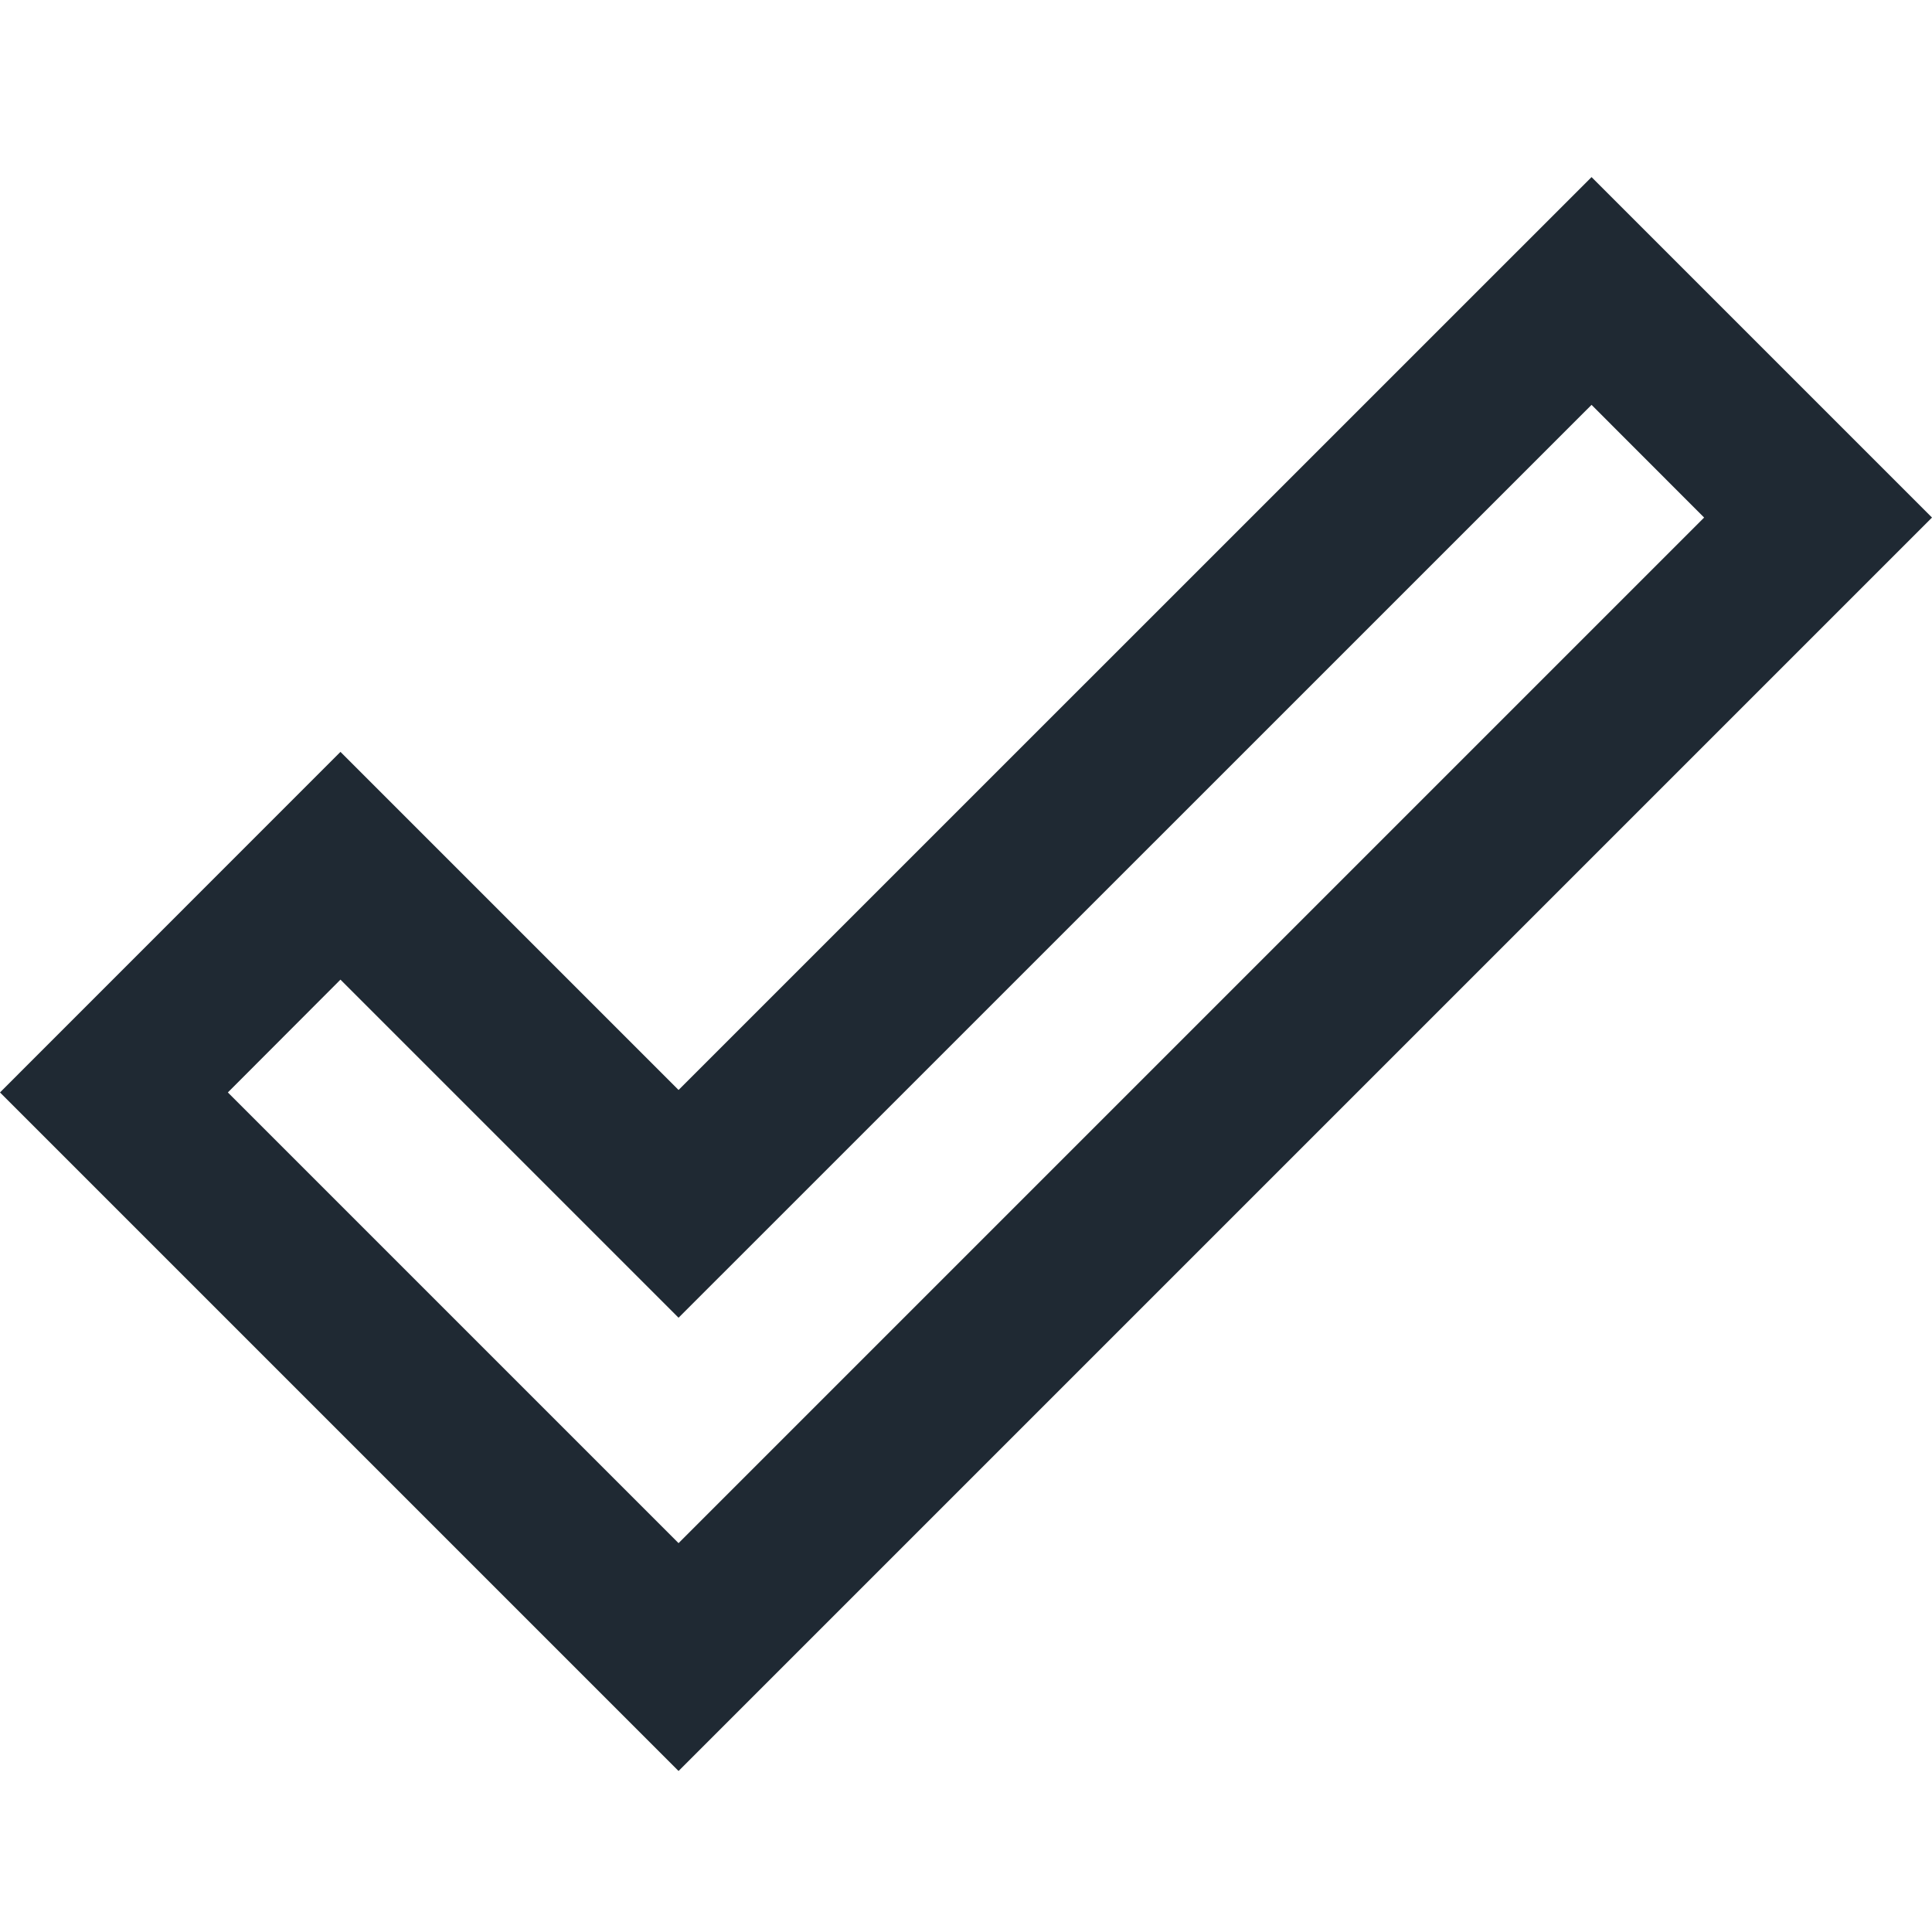
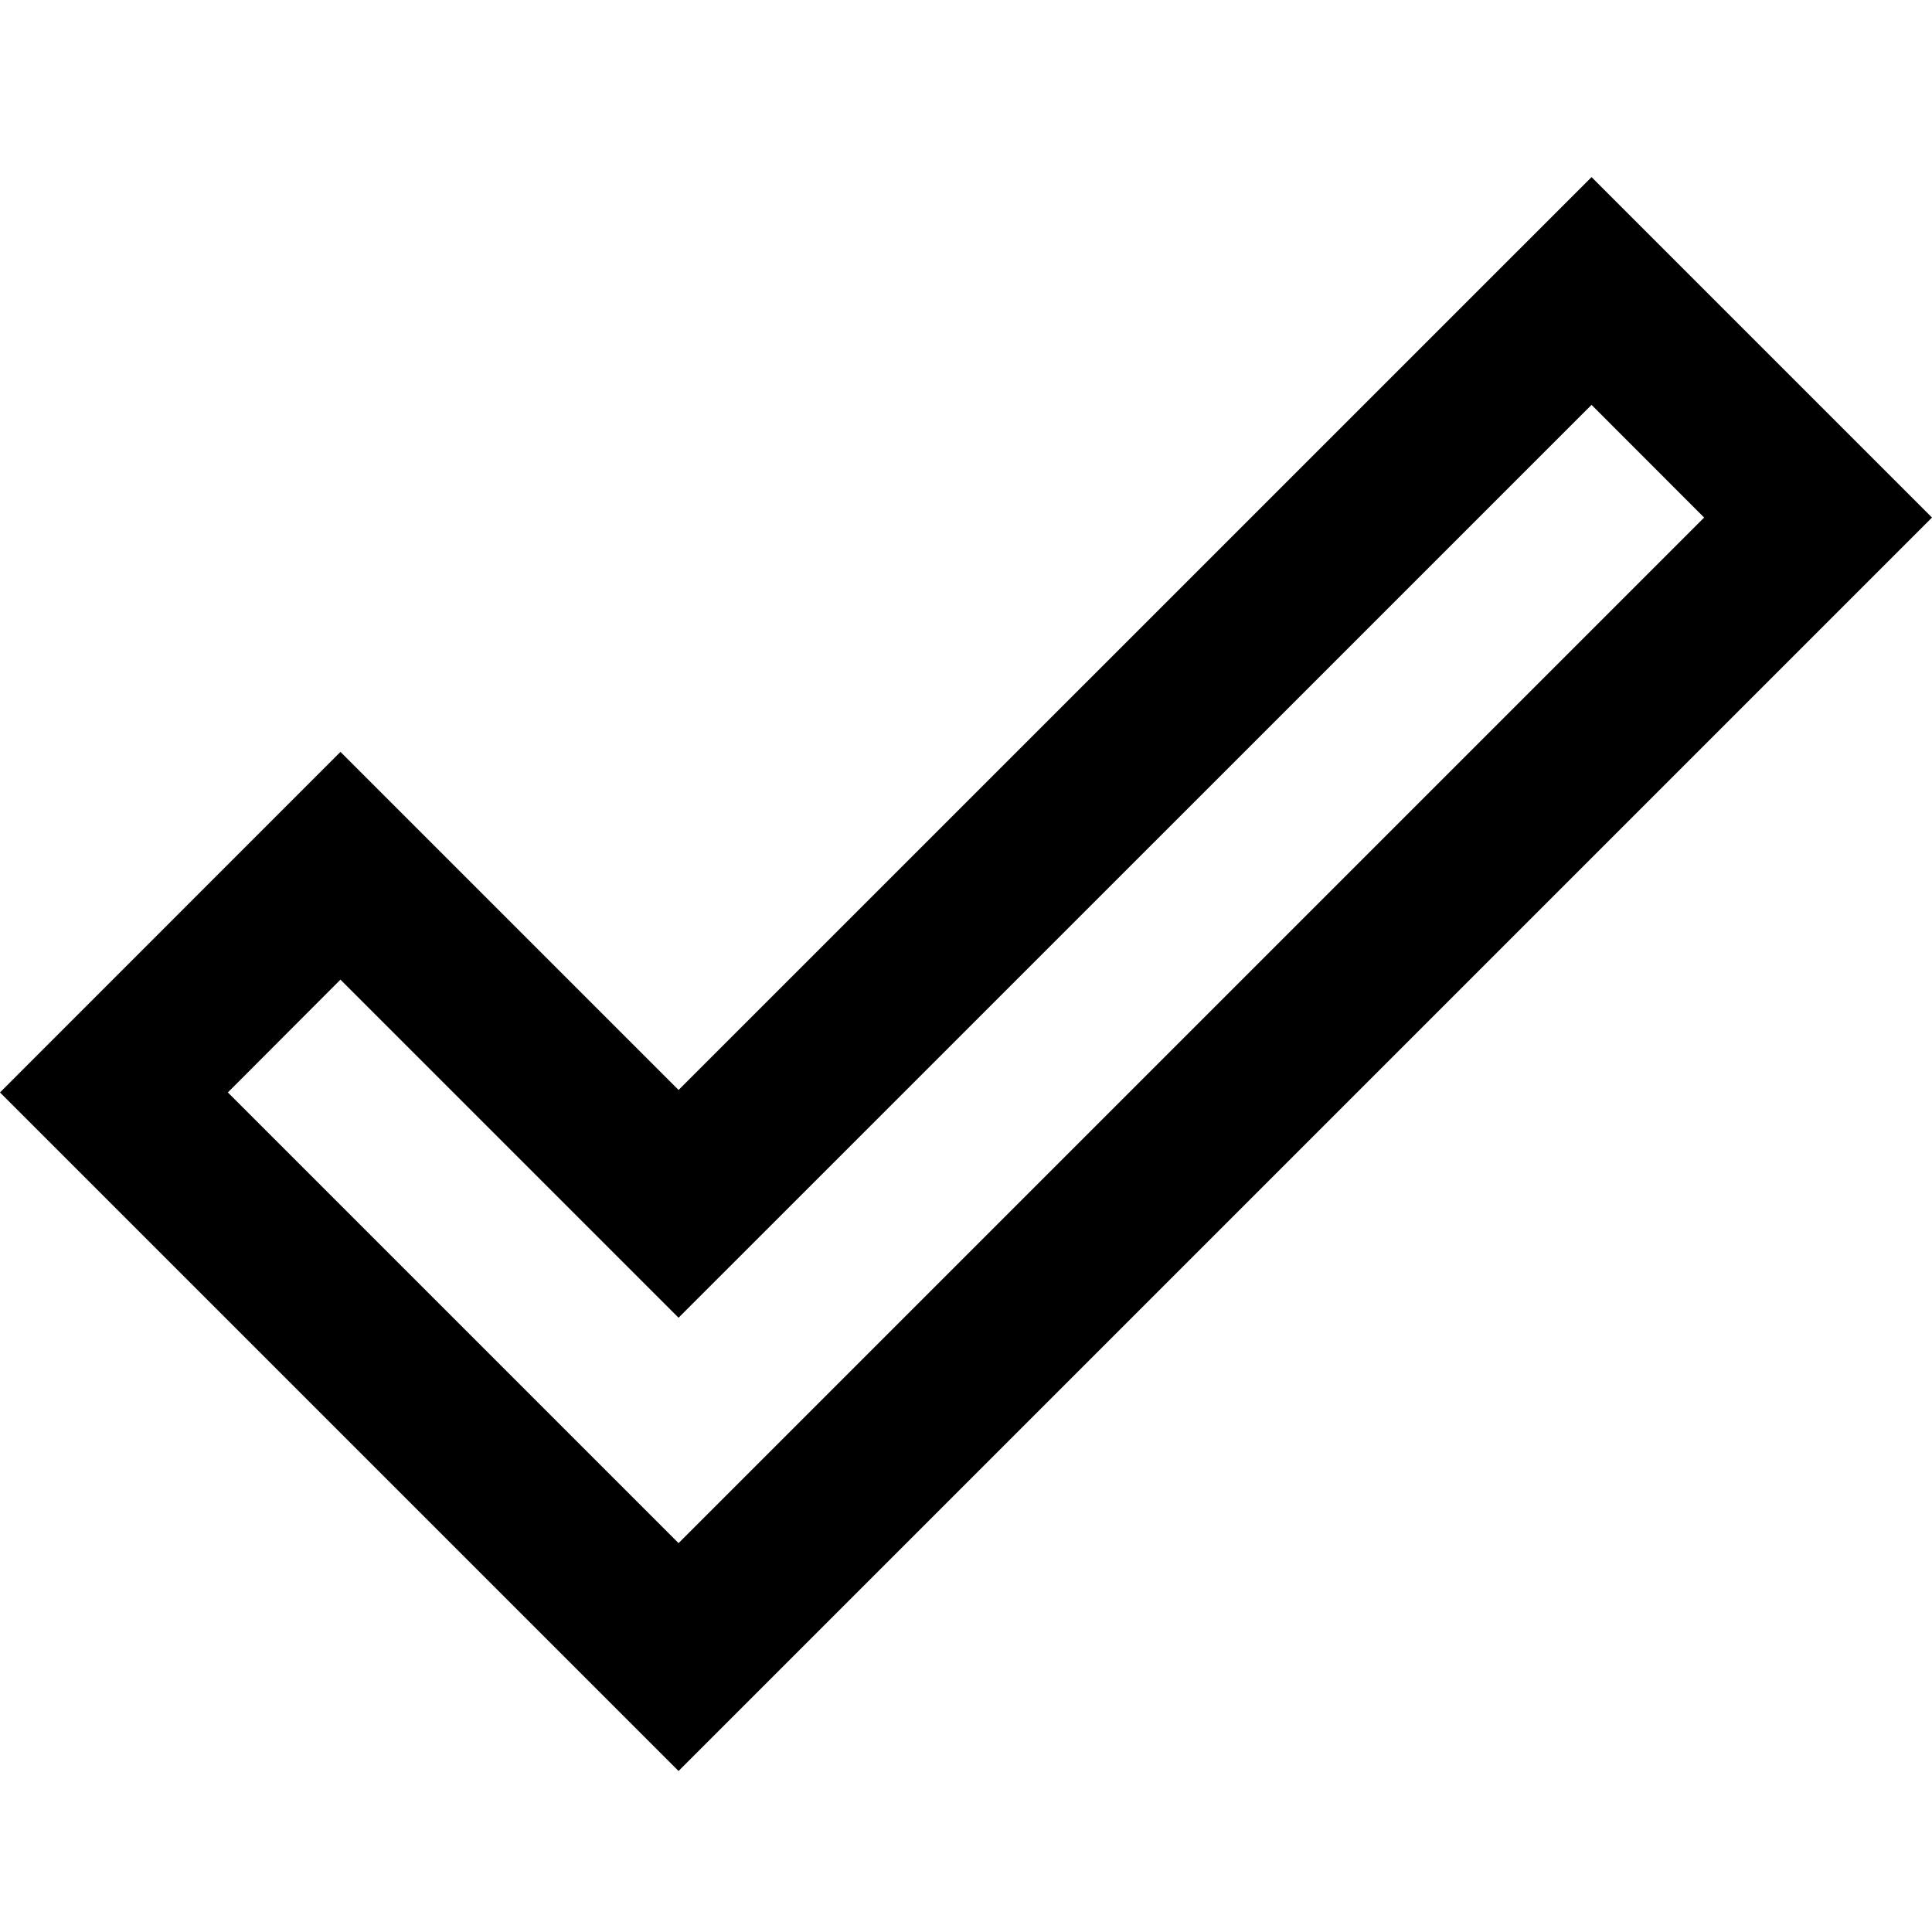
- <svg xmlns="http://www.w3.org/2000/svg" width="18" height="18" viewBox="0 0 18 18" fill="none">
-   <path d="M14.828 3.772L15.877 4.822L6.322 14.377L2.123 10.178L3.172 9.127L6.322 12.277L14.828 3.772ZM14.828 1.65L6.322 10.155L3.172 7.005L0 10.178L6.322 16.5L18 4.822L14.828 1.65Z" fill="#1F2933" />
+ <svg xmlns="http://www.w3.org/2000/svg" width="18" height="18" viewBox="0 0 18 18">
+   <path d="M14.828 3.772L15.877 4.822L6.322 14.377L2.123 10.178L3.172 9.127L6.322 12.277L14.828 3.772ZM14.828 1.65L6.322 10.155L3.172 7.005L0 10.178L6.322 16.5L18 4.822L14.828 1.65Z" />
</svg>
